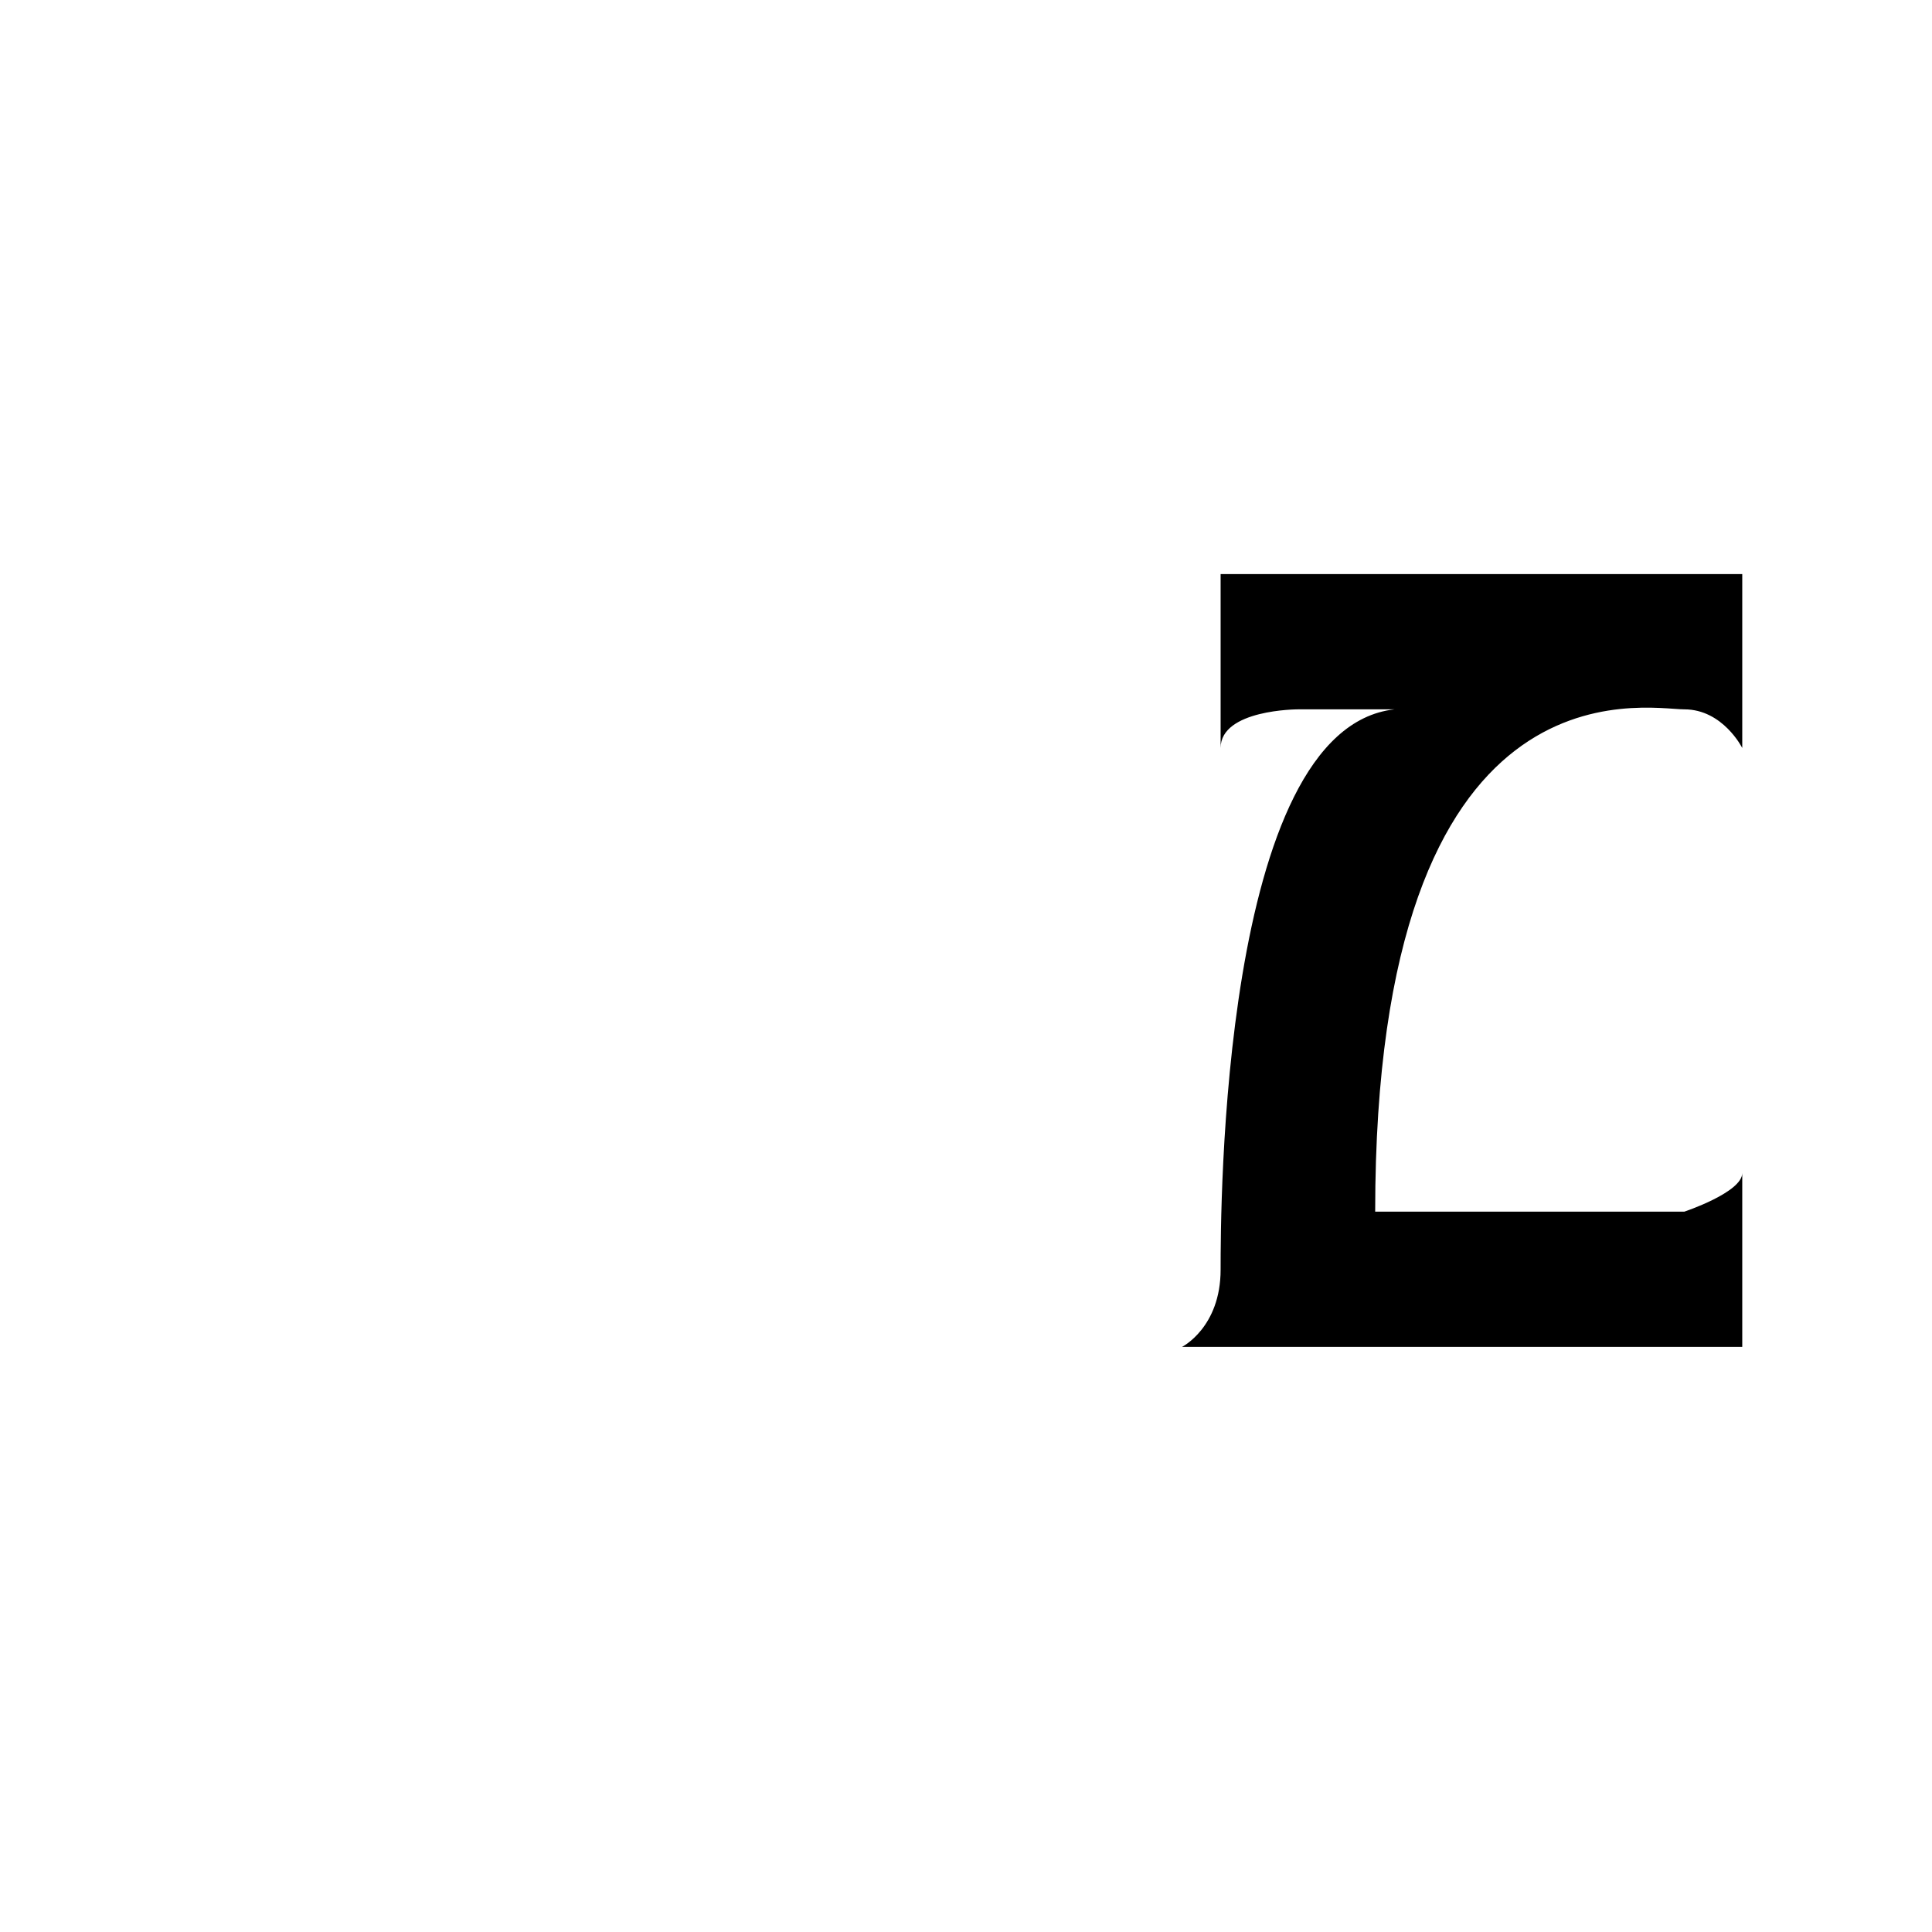
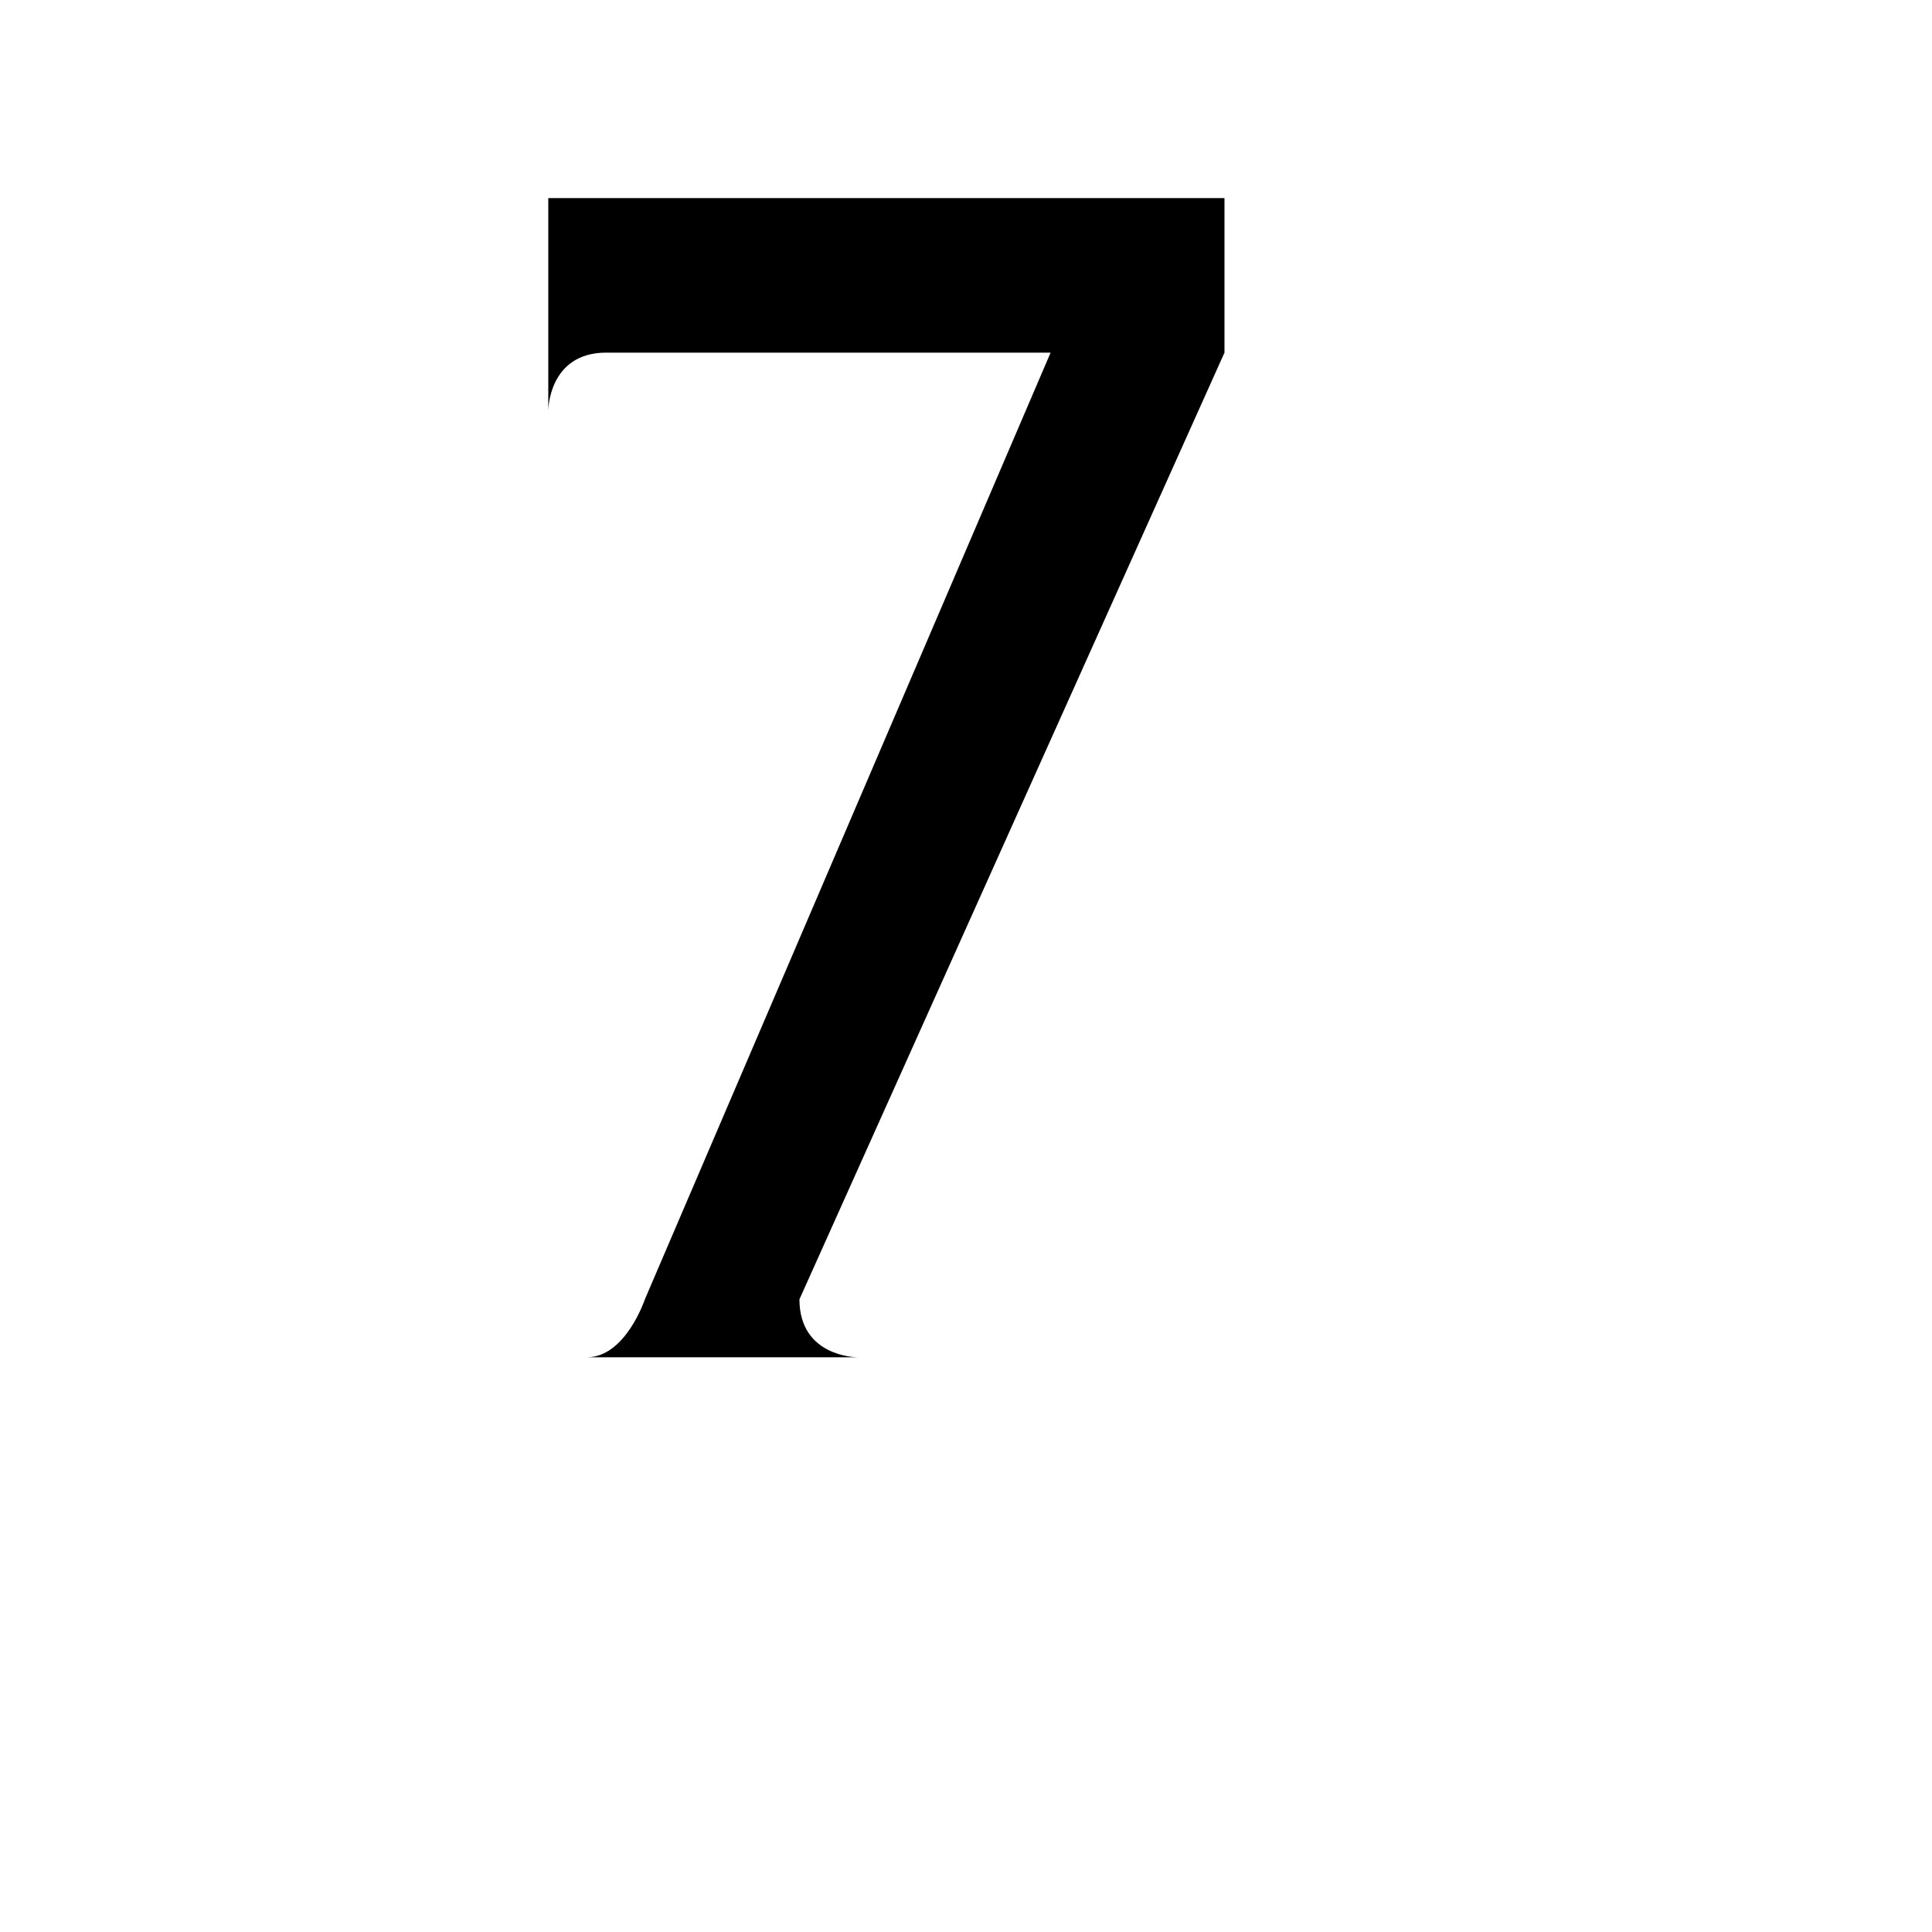
<svg xmlns="http://www.w3.org/2000/svg" id="_完成" data-name="完成" width="1000" height="1000" viewBox="0 0 1000 1000">
-   <path d="M631.789,297.156h270v90s-10-20-30-20-160-30-160,260h160s30-10,30-20,0,90,0,90h-290s20-10,20-40,0-280,90-290h-50s-40,0-40,20,0-90,0-90Z" />
+   <path d="M283.789,102.522v110s0-30,30-30h230l-210,490s-10,30-30,30,140,0,140,0c0,0-30,0-30-30l220-490v-80h-350Z" />
</svg>
